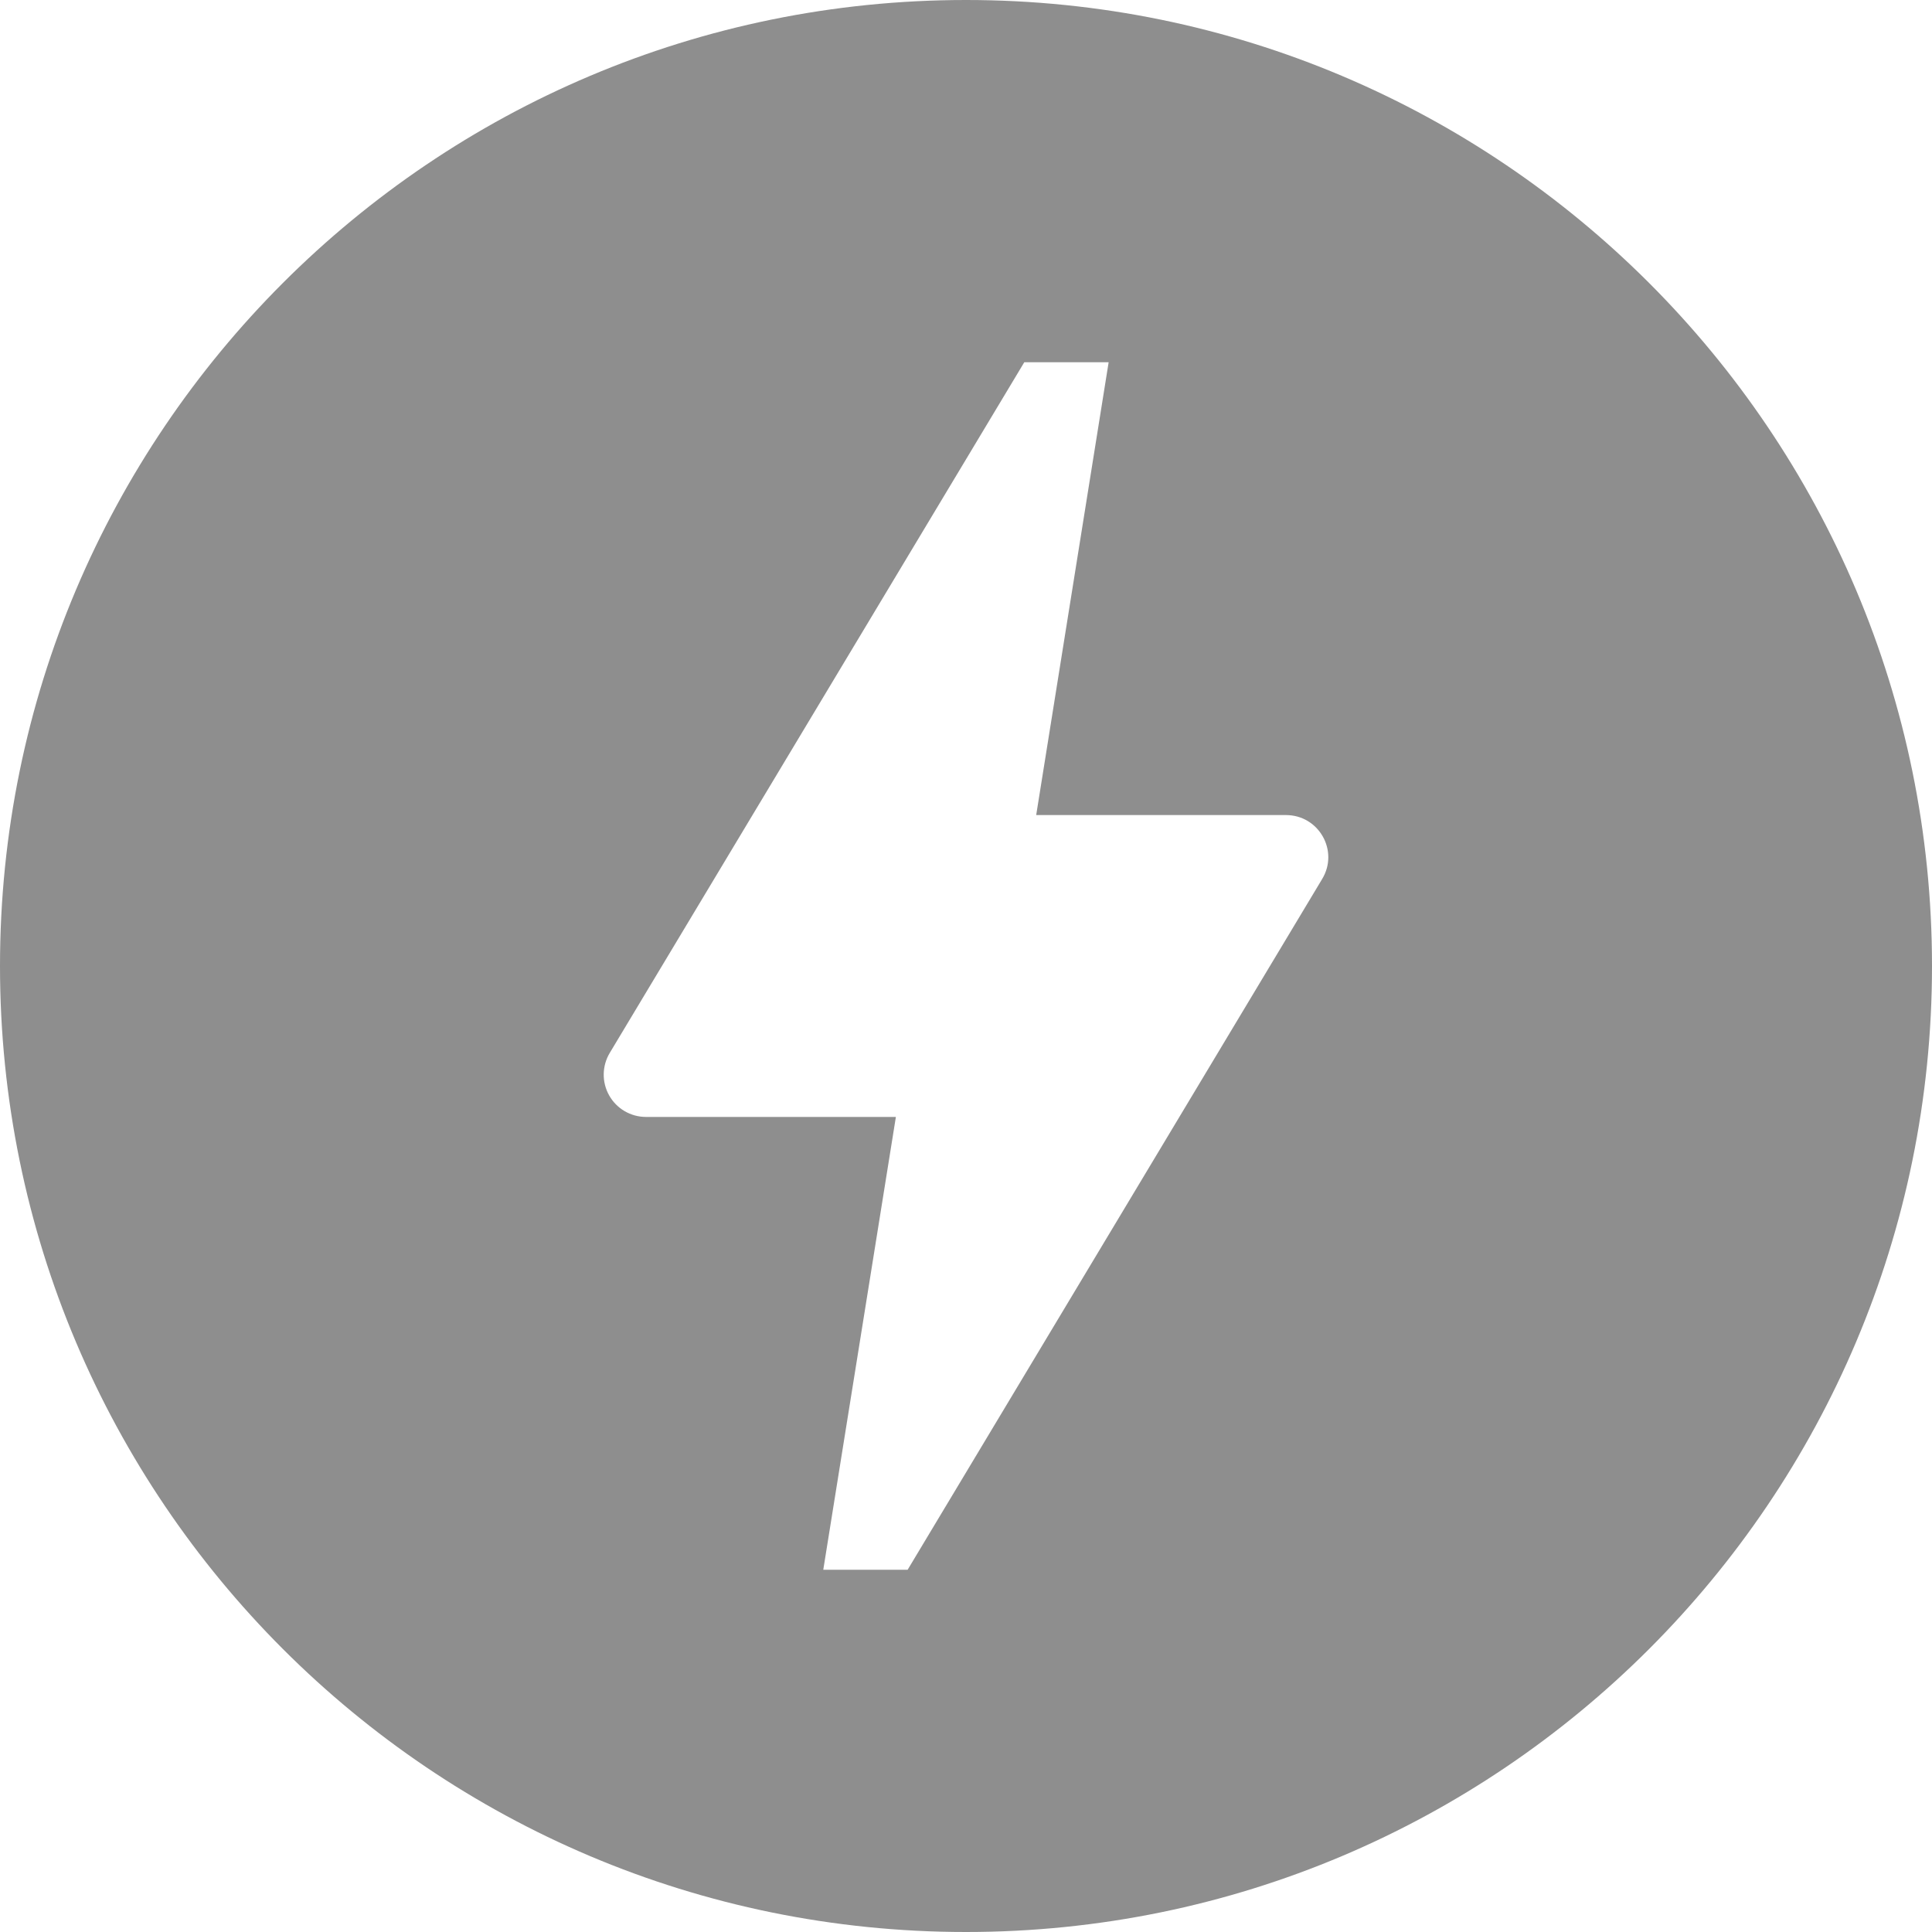
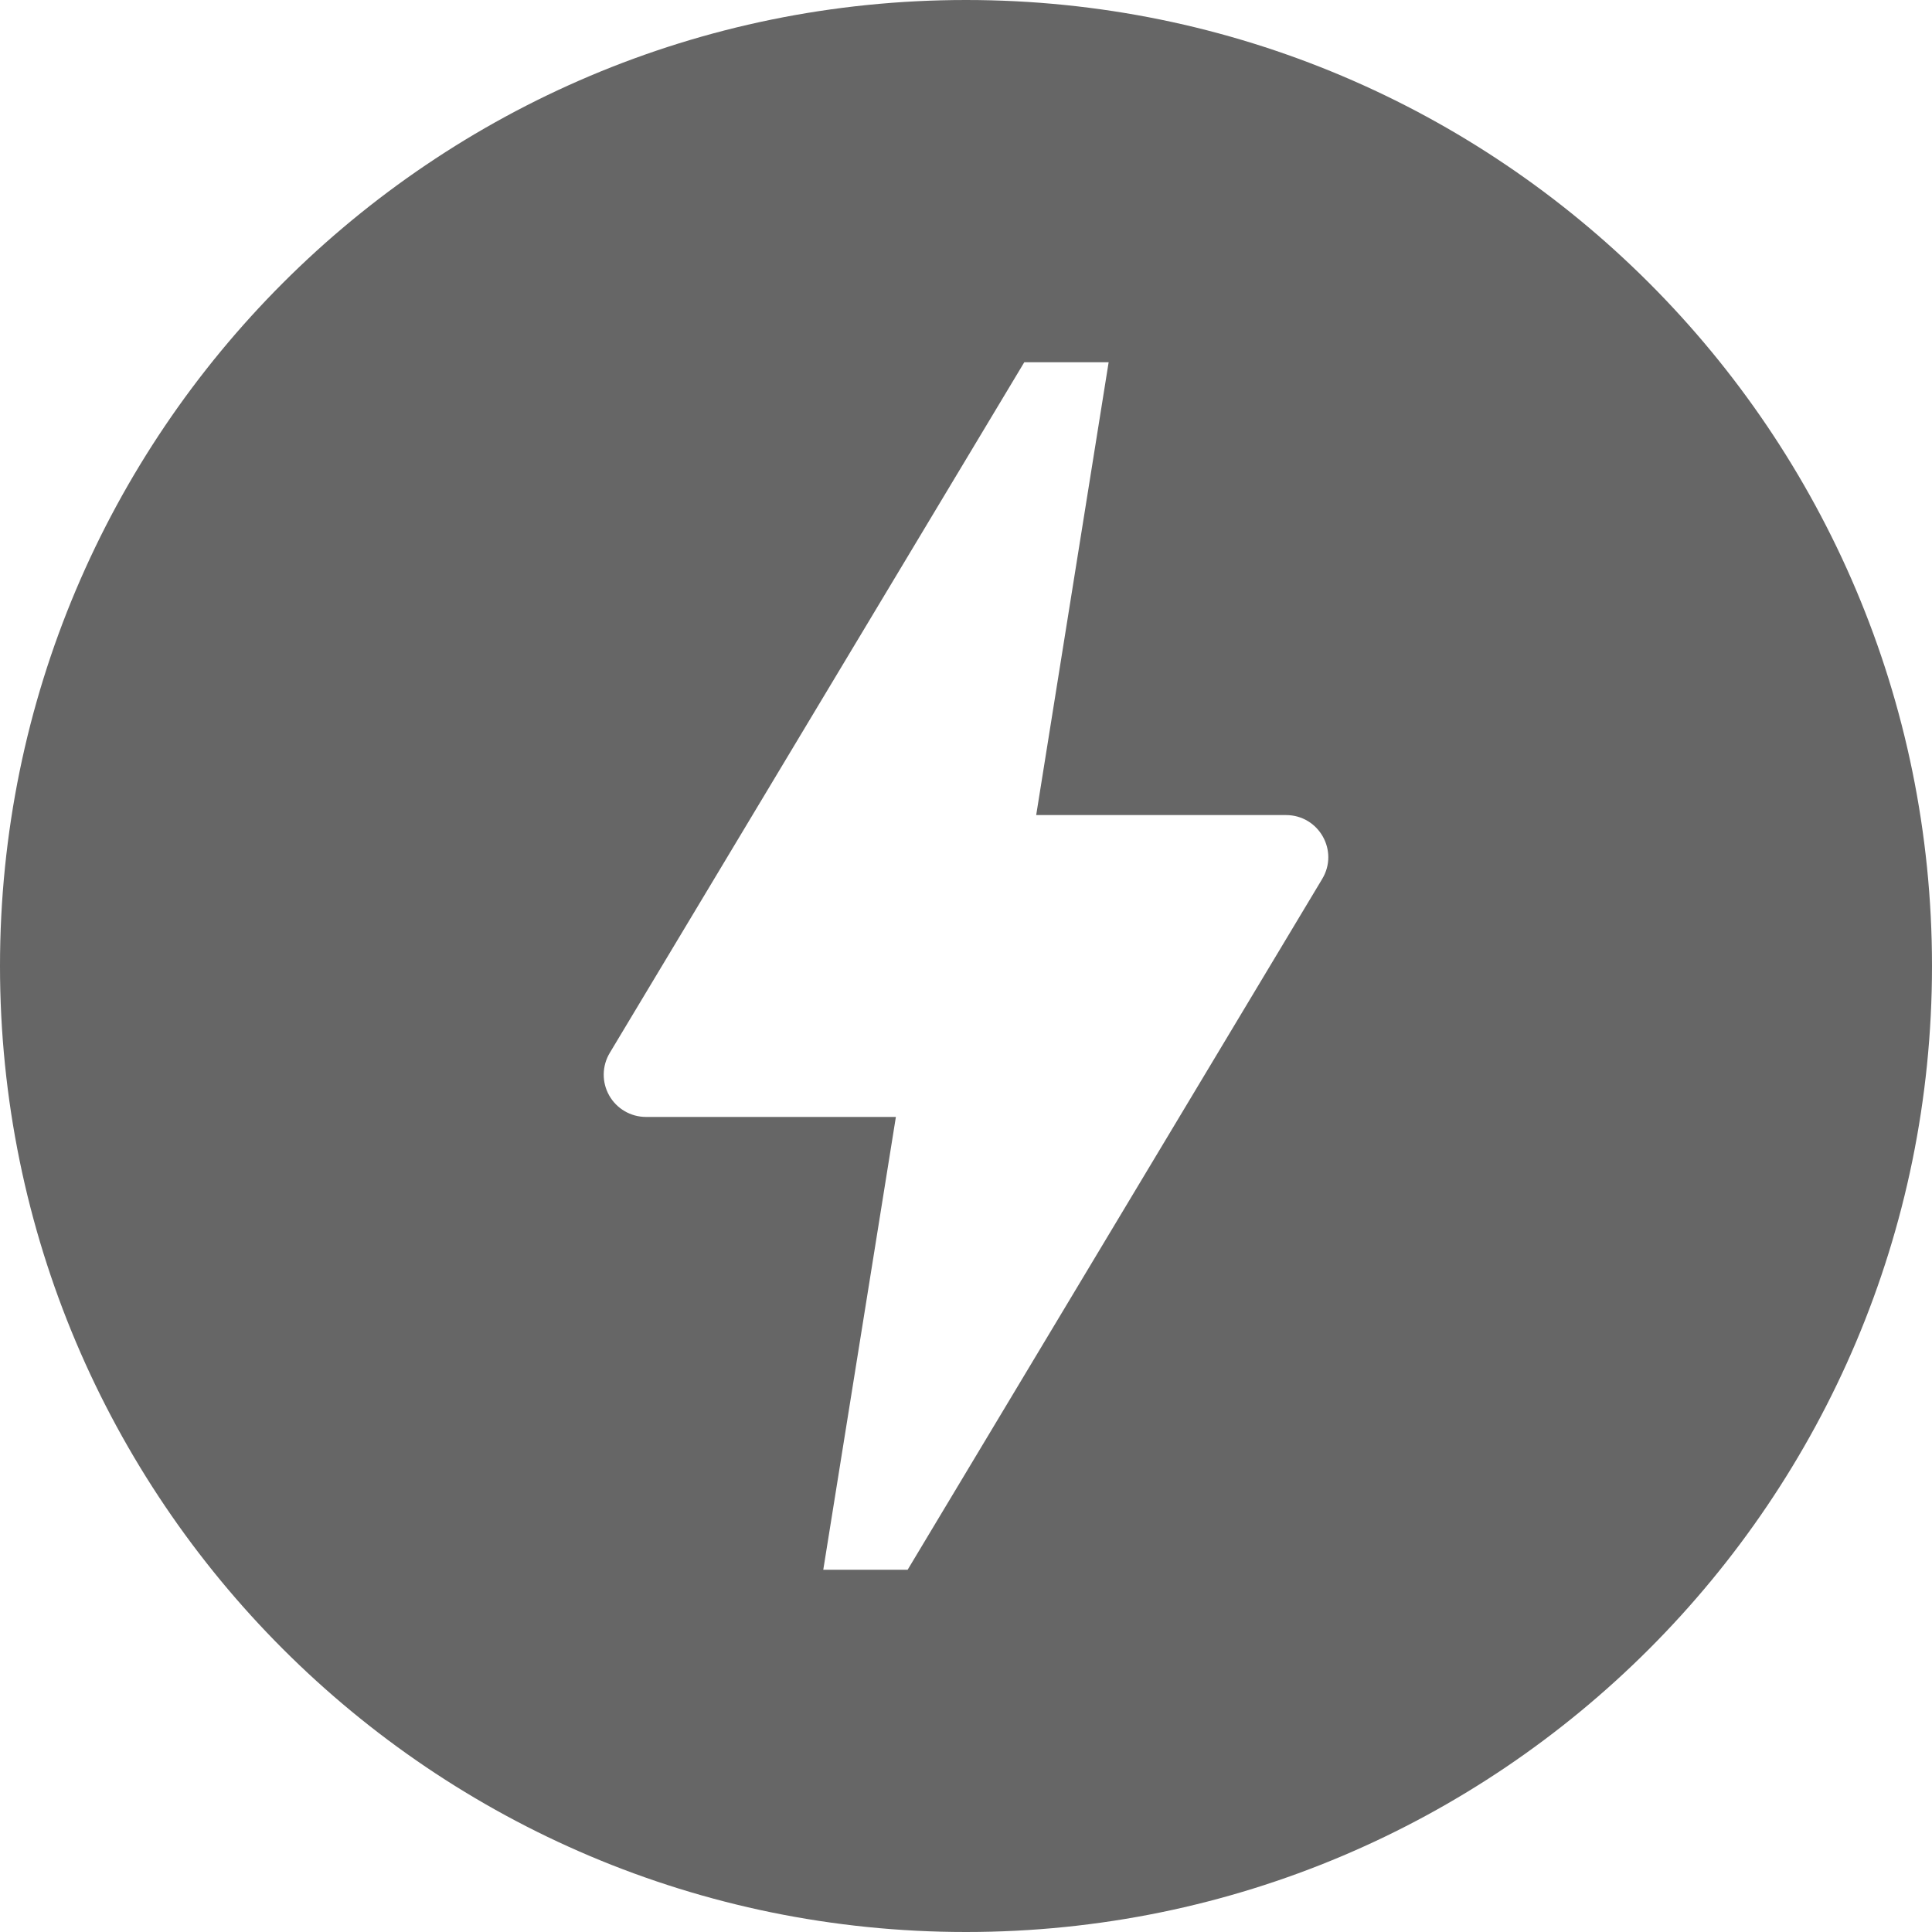
<svg xmlns="http://www.w3.org/2000/svg" width="24" height="24">
-   <path fill="#8E8E8E" d="M16.424 10.92l-5.149 8.58h-1.048l.902-5.625H8.024a.525.525 0 0 1-.449-.796L12.724 4.5h1.048l-.9 5.625h3.102c.41 0 .662.445.45.795M12 0C5.373 0 0 5.372 0 12c0 6.627 5.373 12 12 12s12-5.373 12-12c0-6.628-5.373-12-12-12" />
+   <path fill="#666" d="M16.424 10.92l-5.149 8.58h-1.048l.902-5.625H8.024a.525.525 0 0 1-.449-.796L12.724 4.5h1.048l-.9 5.625h3.102c.41 0 .662.445.45.795M12 0C5.373 0 0 5.372 0 12c0 6.627 5.373 12 12 12s12-5.373 12-12c0-6.628-5.373-12-12-12" />
</svg>
